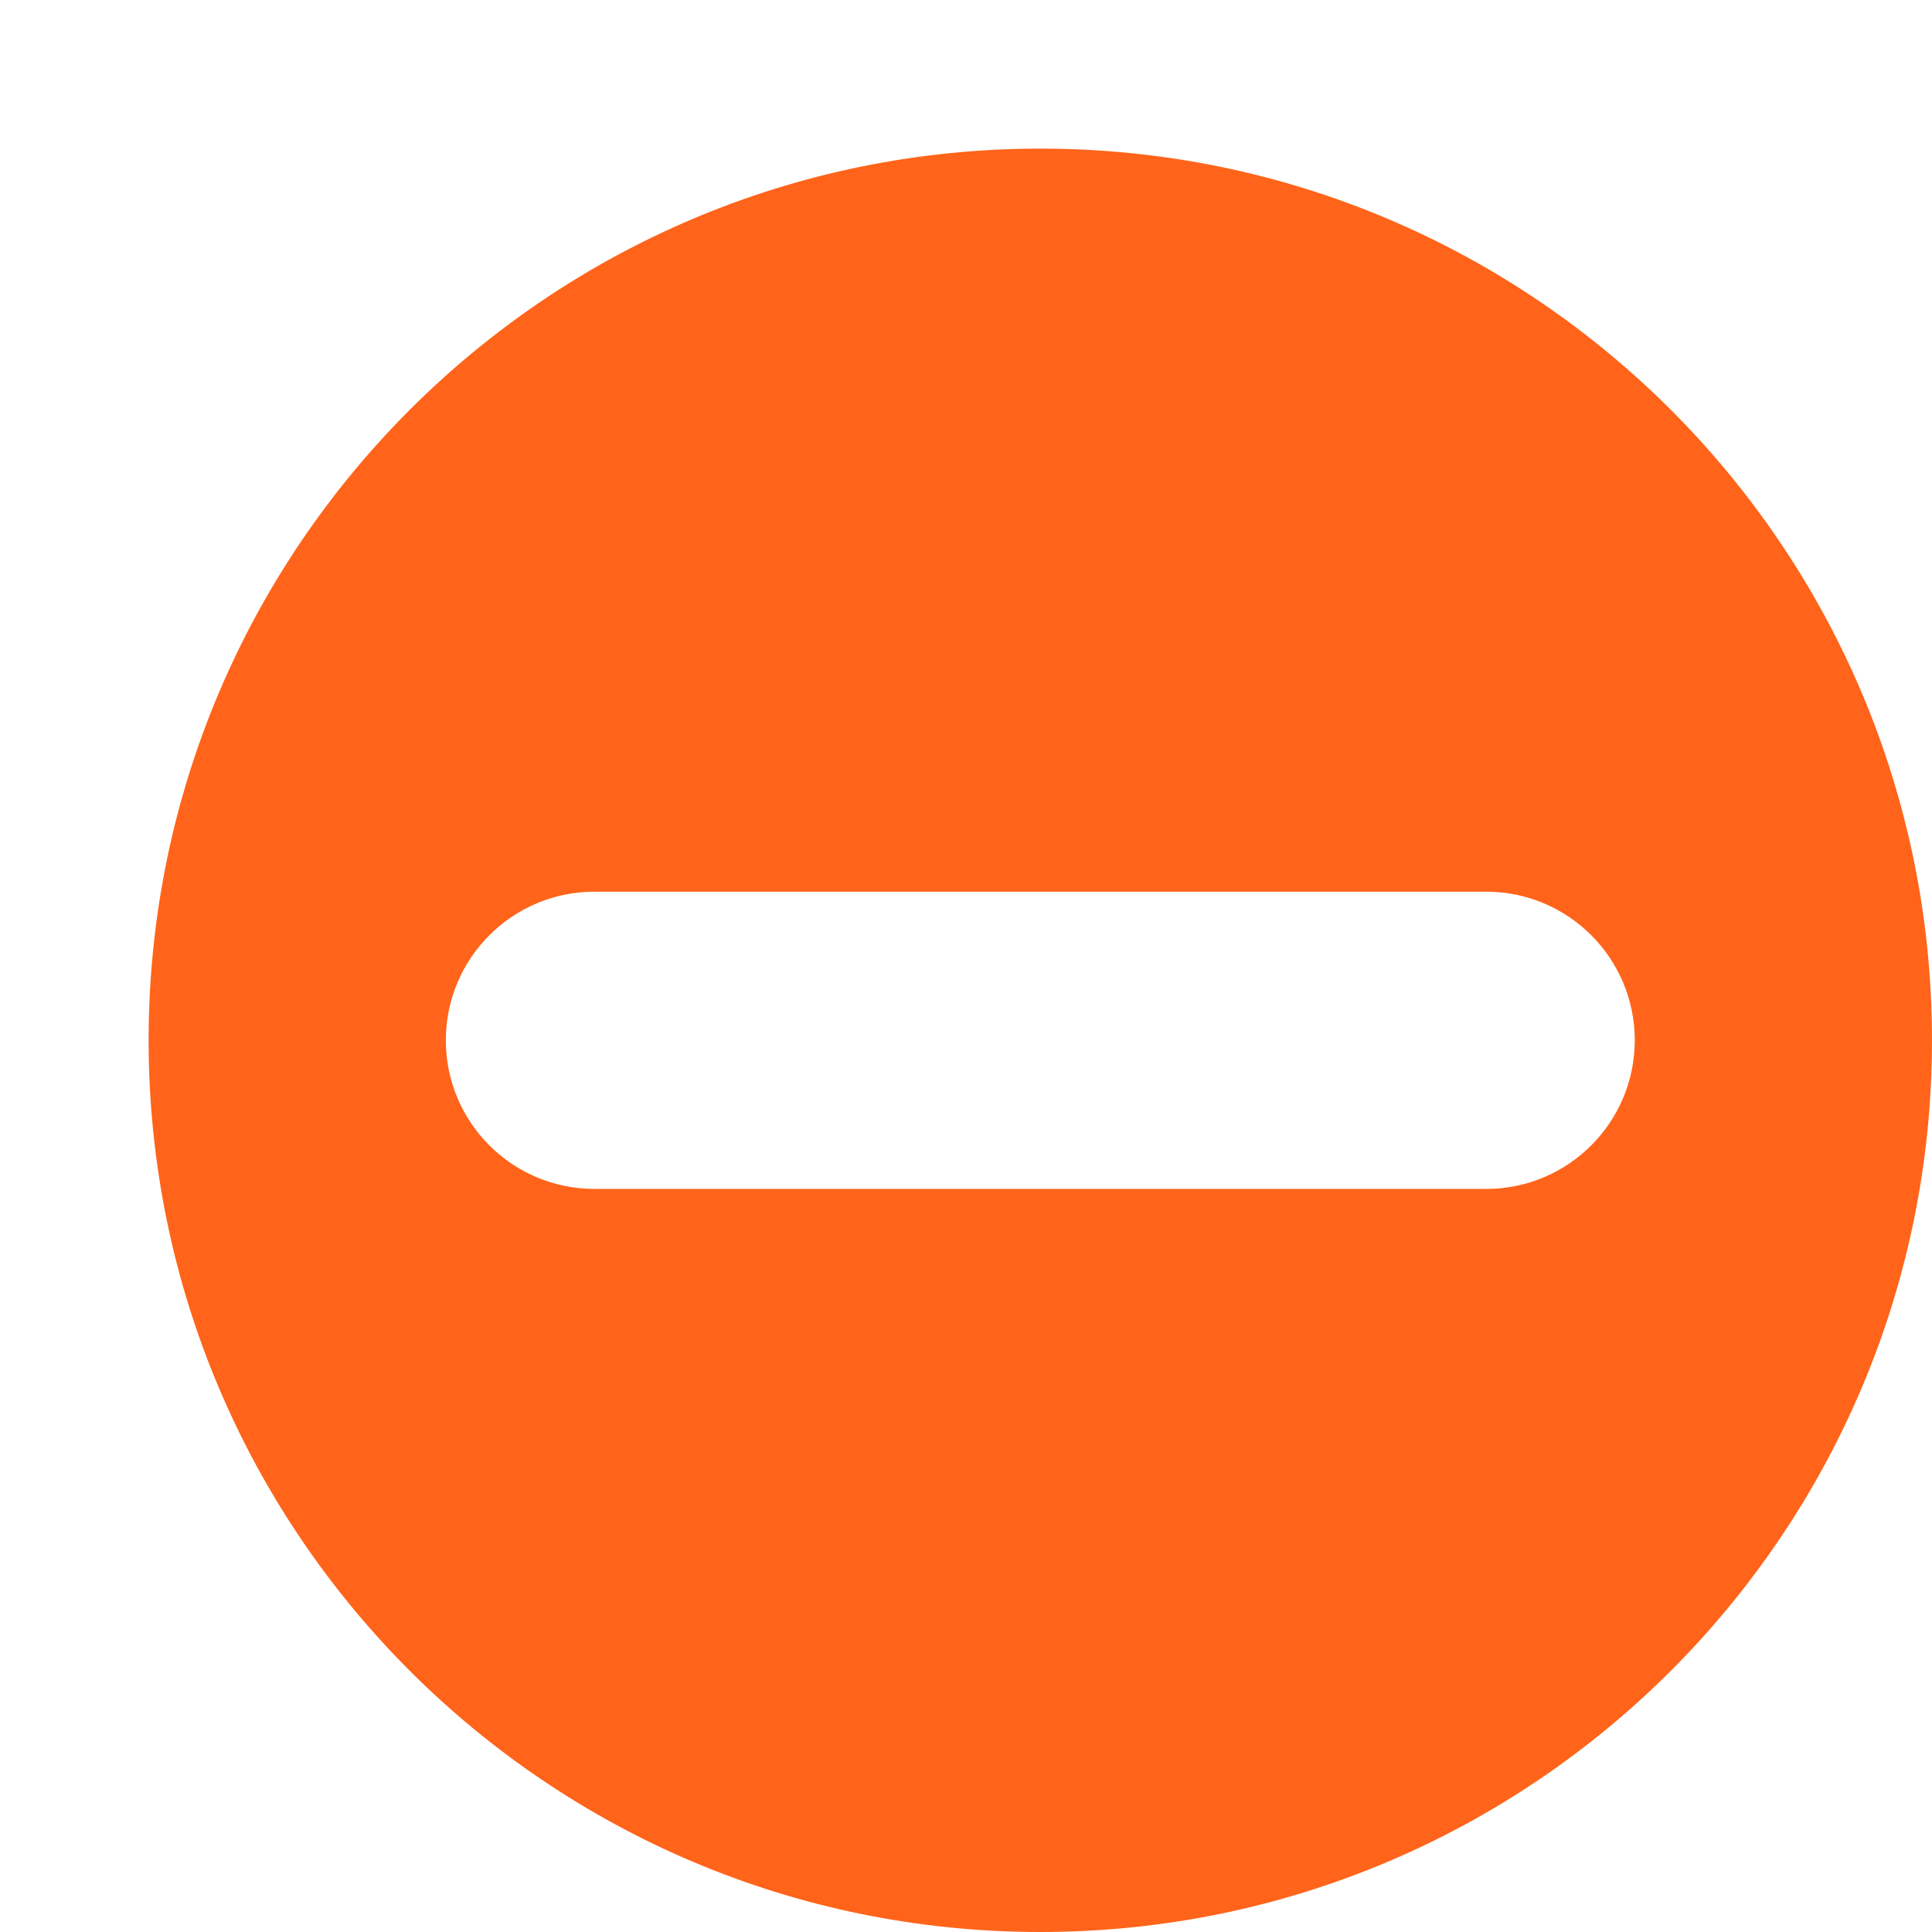
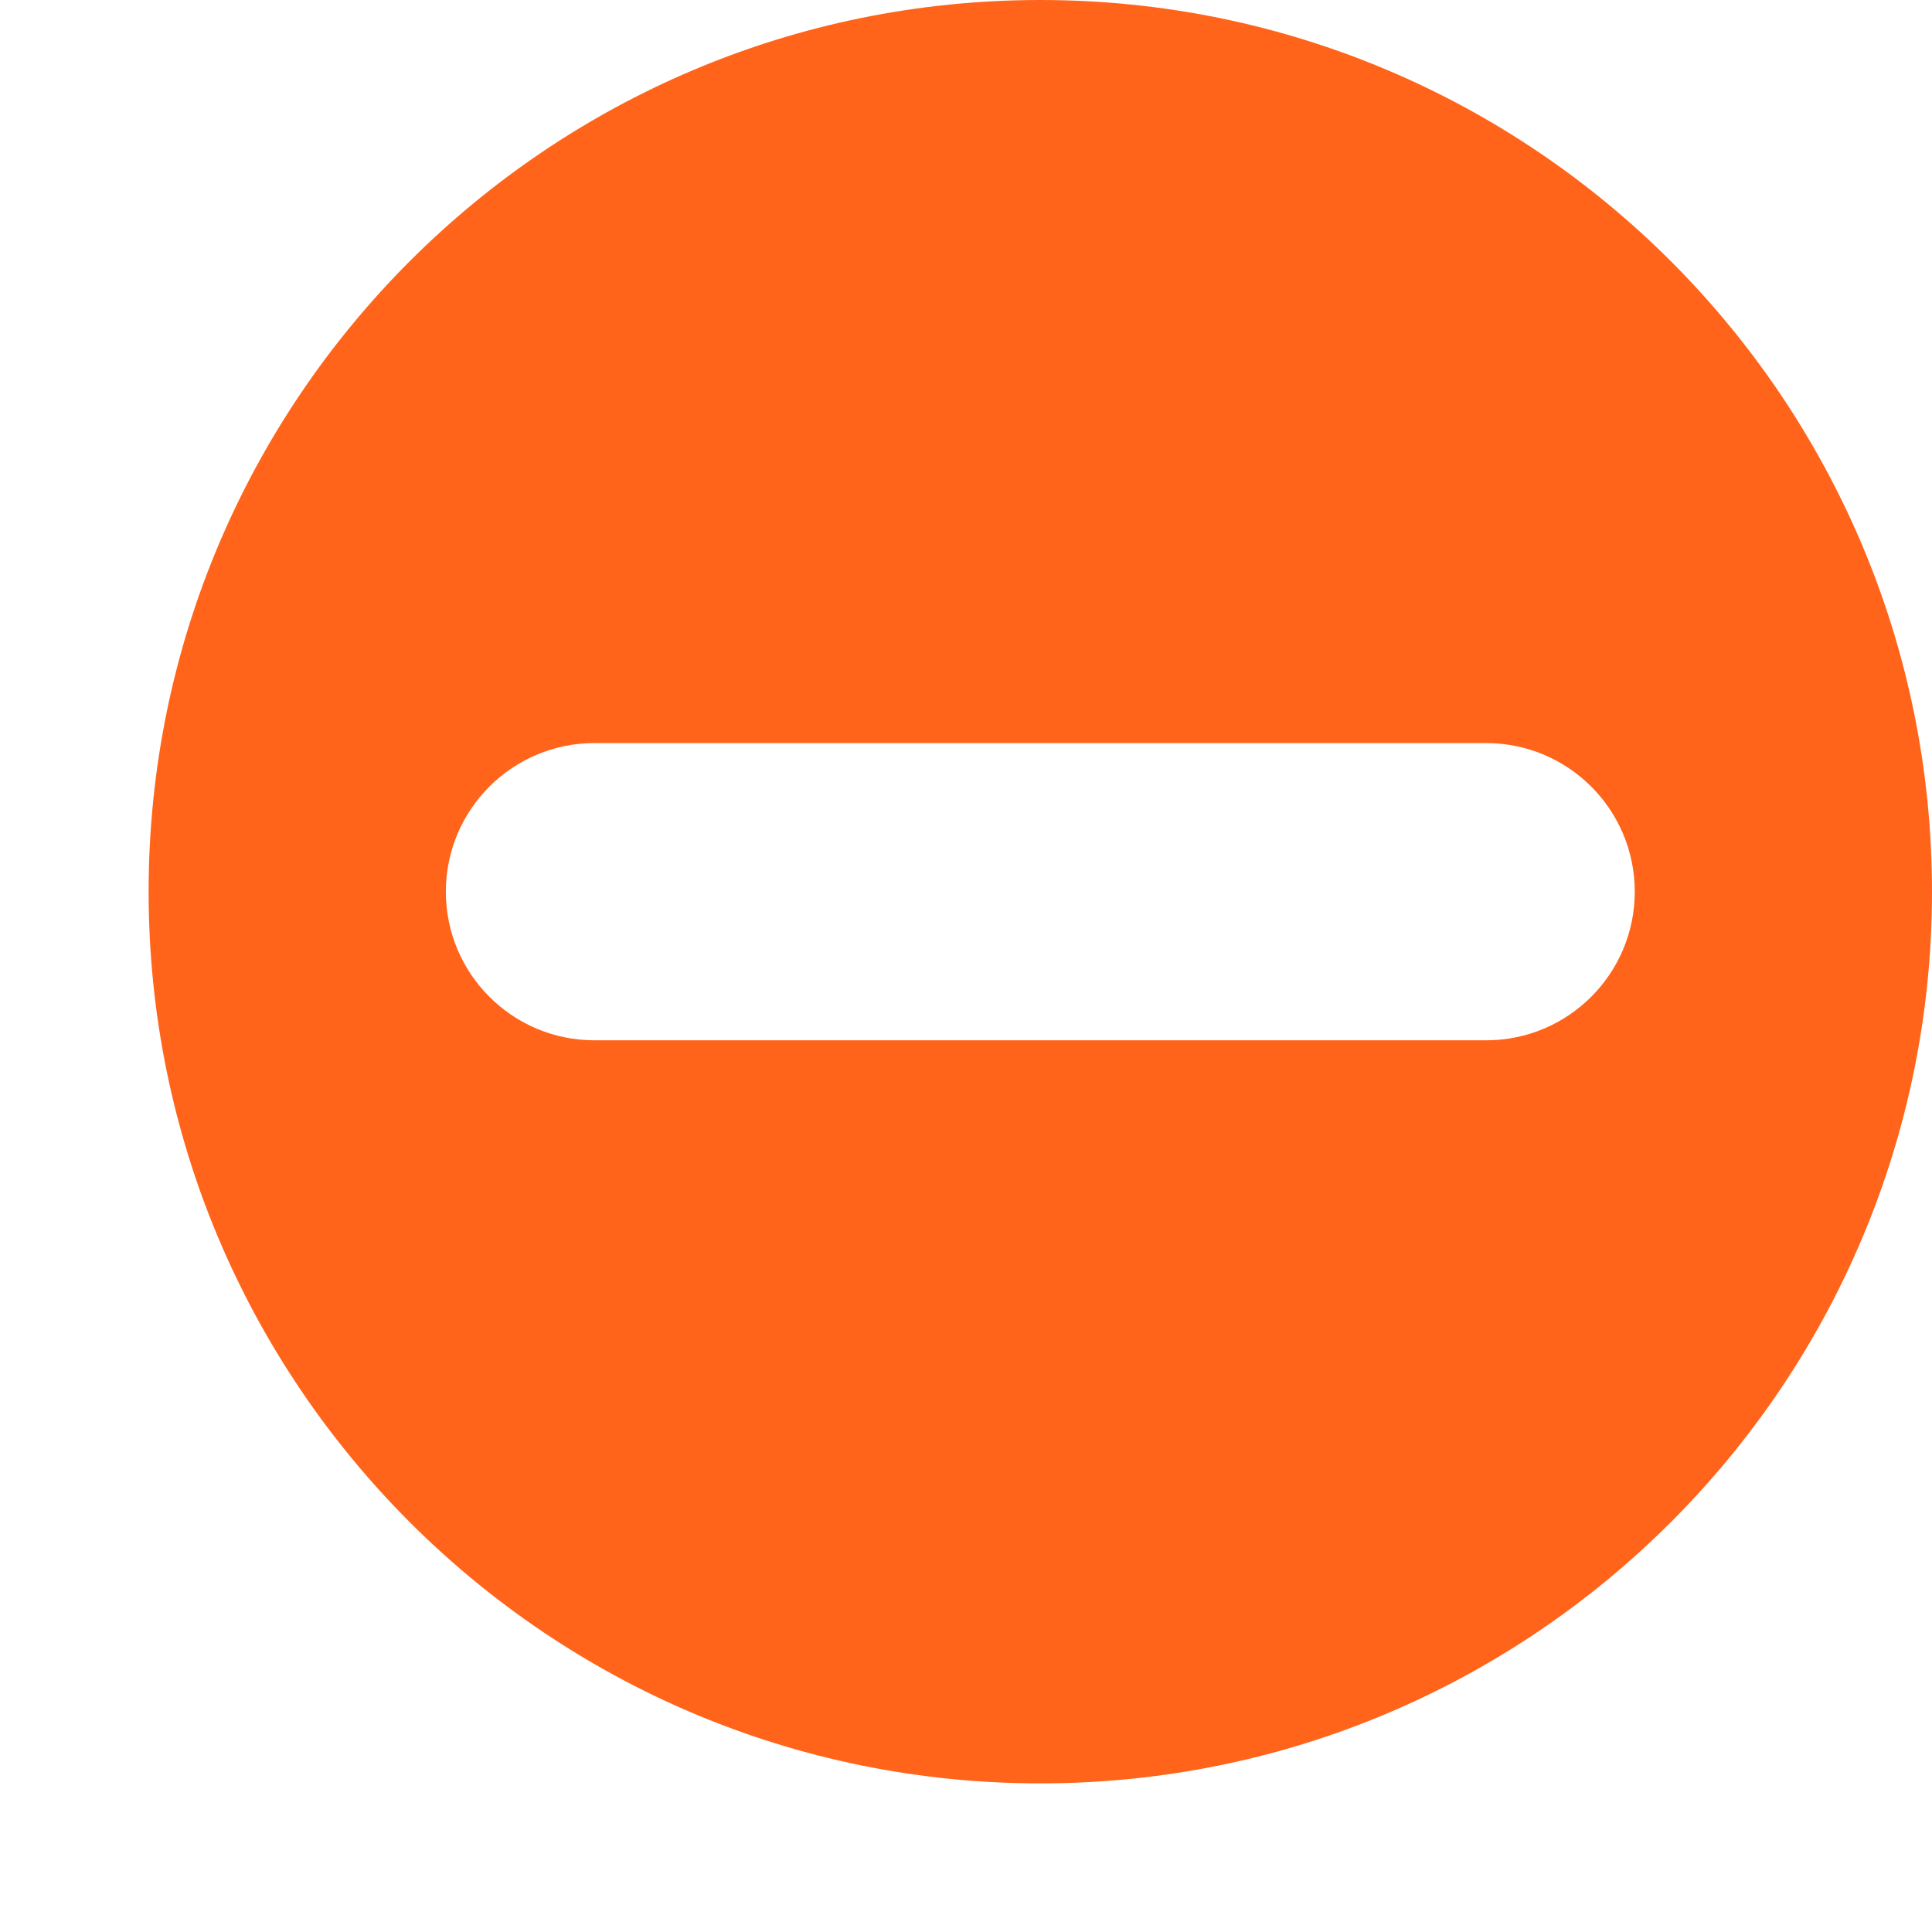
- <svg xmlns="http://www.w3.org/2000/svg" viewBox="-1 -1 13 13" fill="#000000">
+ <svg xmlns="http://www.w3.org/2000/svg" viewBox="-1 0 13 13" fill="#000000">
  <g id="SVGRepo_bgCarrier" stroke-width="0" />
  <g id="SVGRepo_tracerCarrier" stroke-linecap="round" stroke-linejoin="round" />
  <g id="SVGRepo_iconCarrier">
    <path fill-rule="evenodd" clip-rule="evenodd" d="M6 12A6 6 0 106 0a6 6 0 000 12zM3 5a1 1 0 000 2h6a1 1 0 100-2H3z" fill="#ff641a" />
  </g>
</svg>
